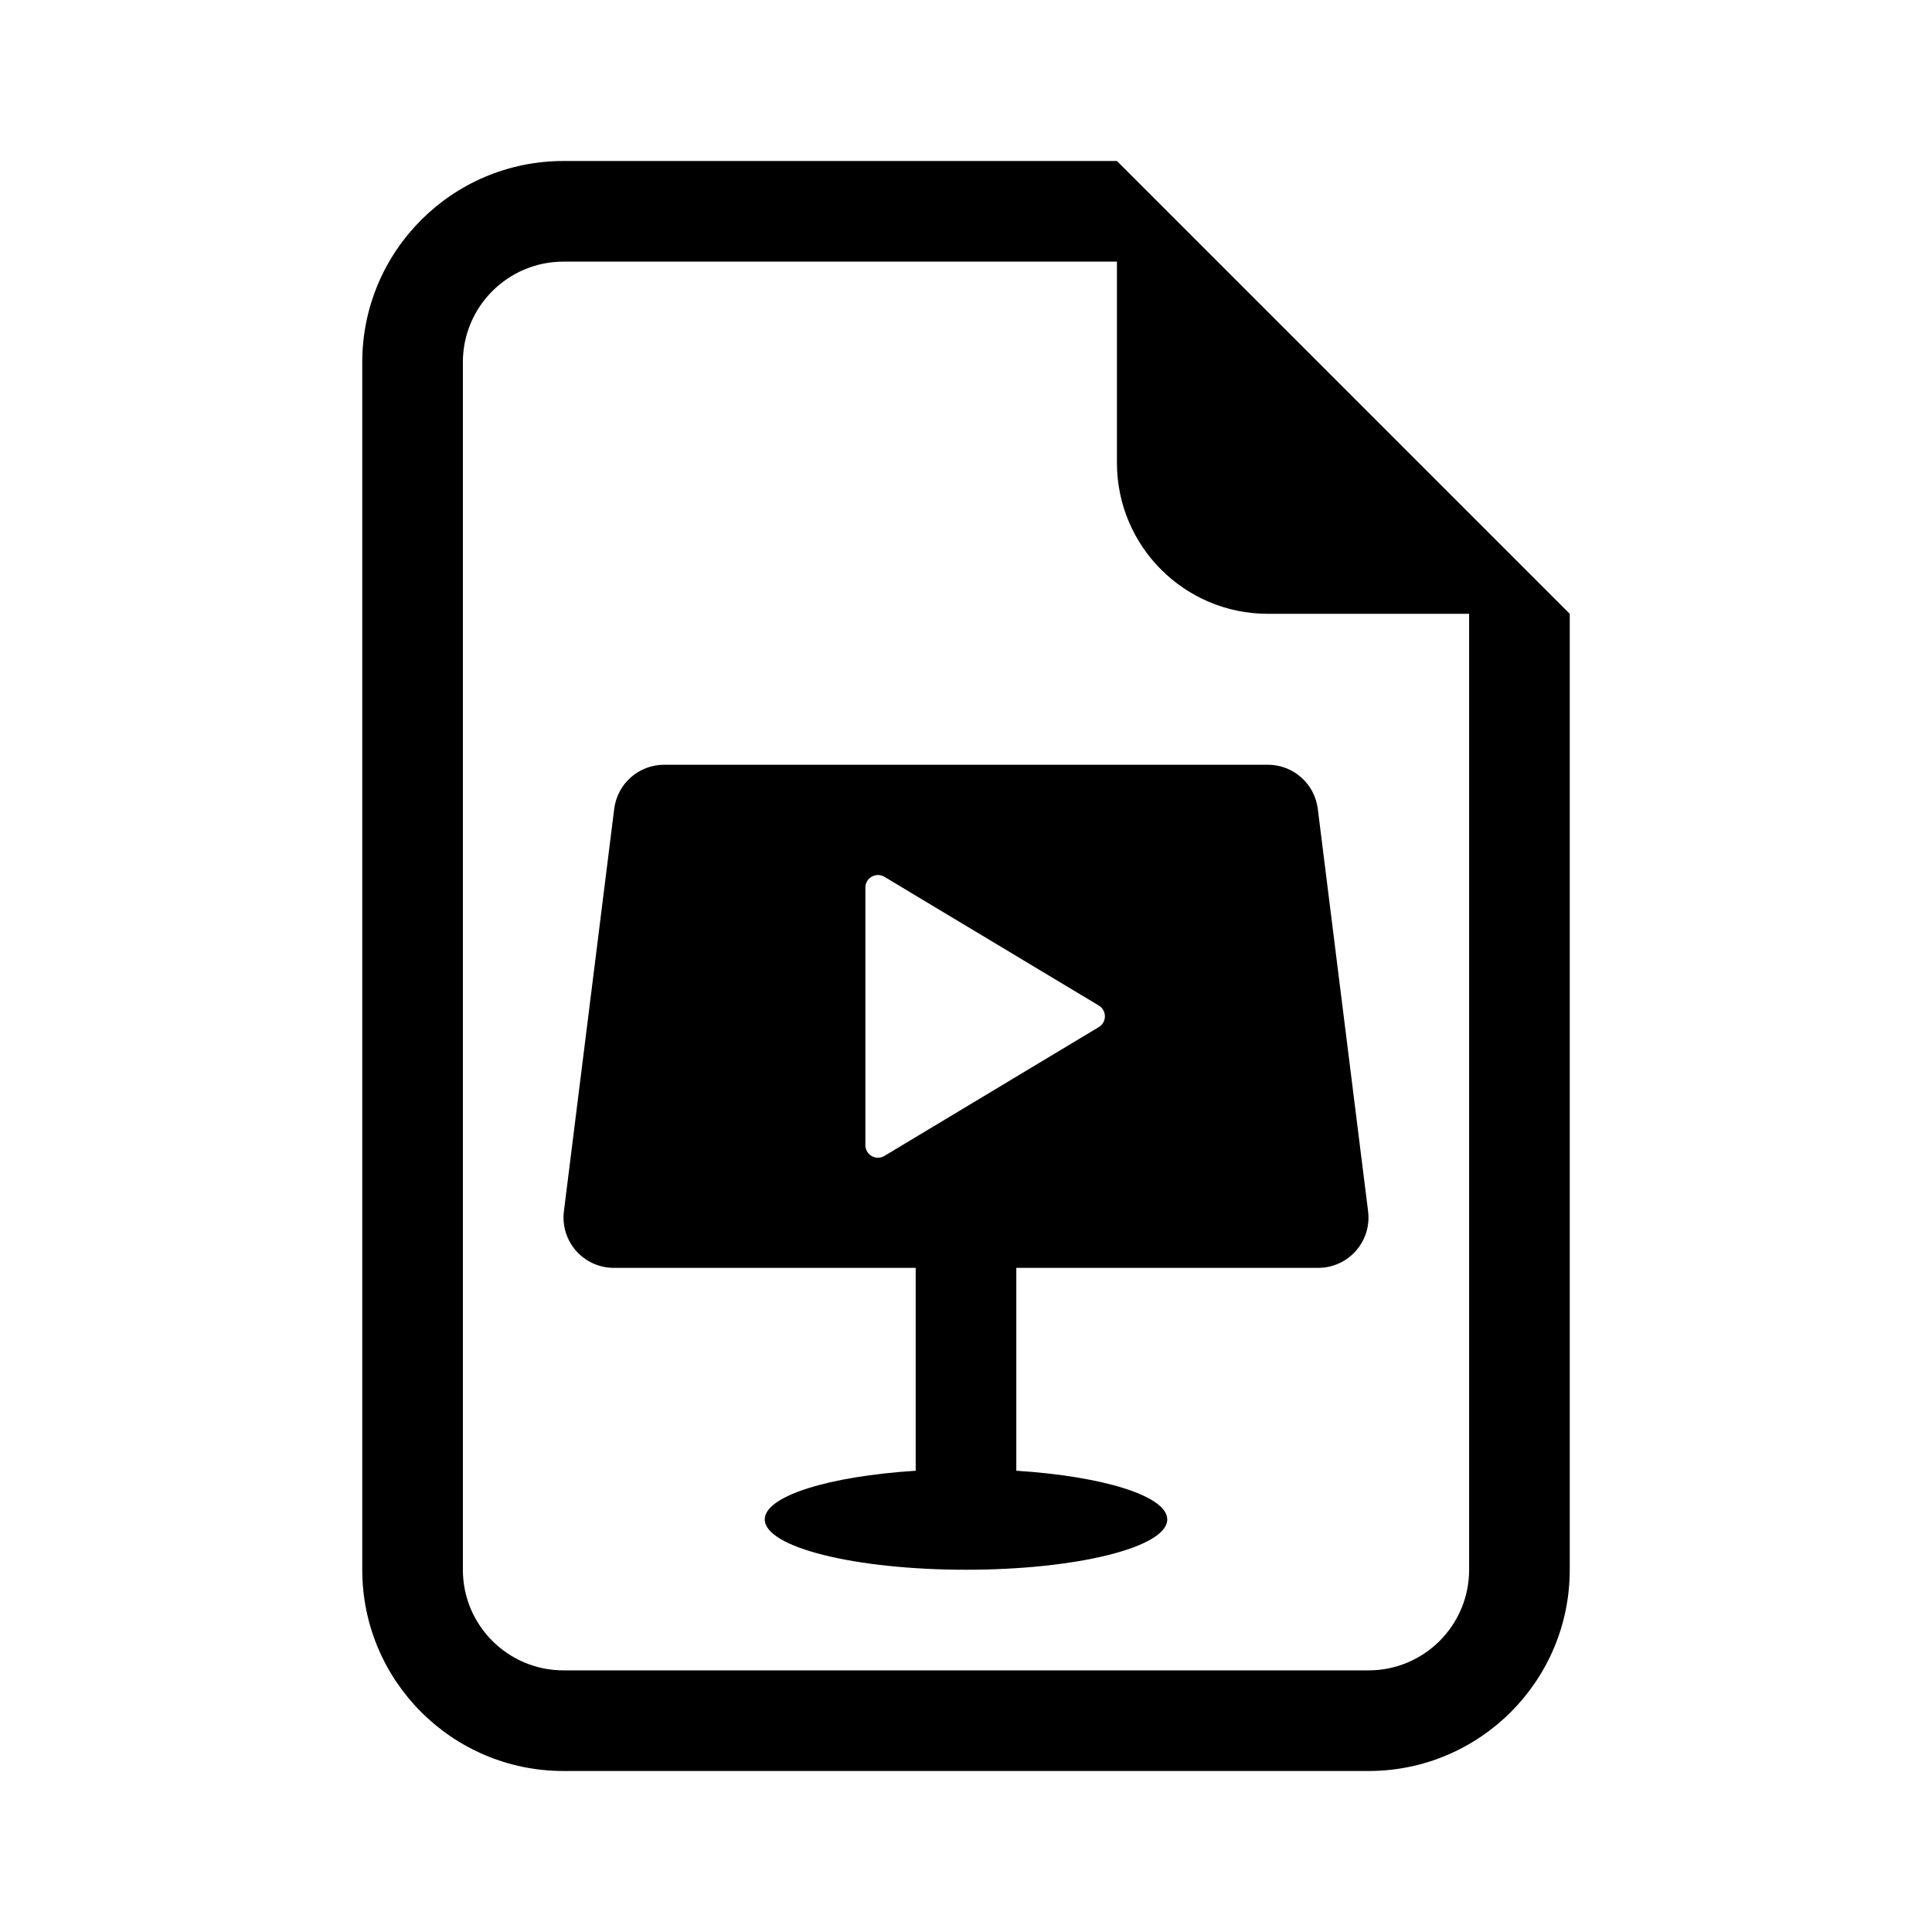
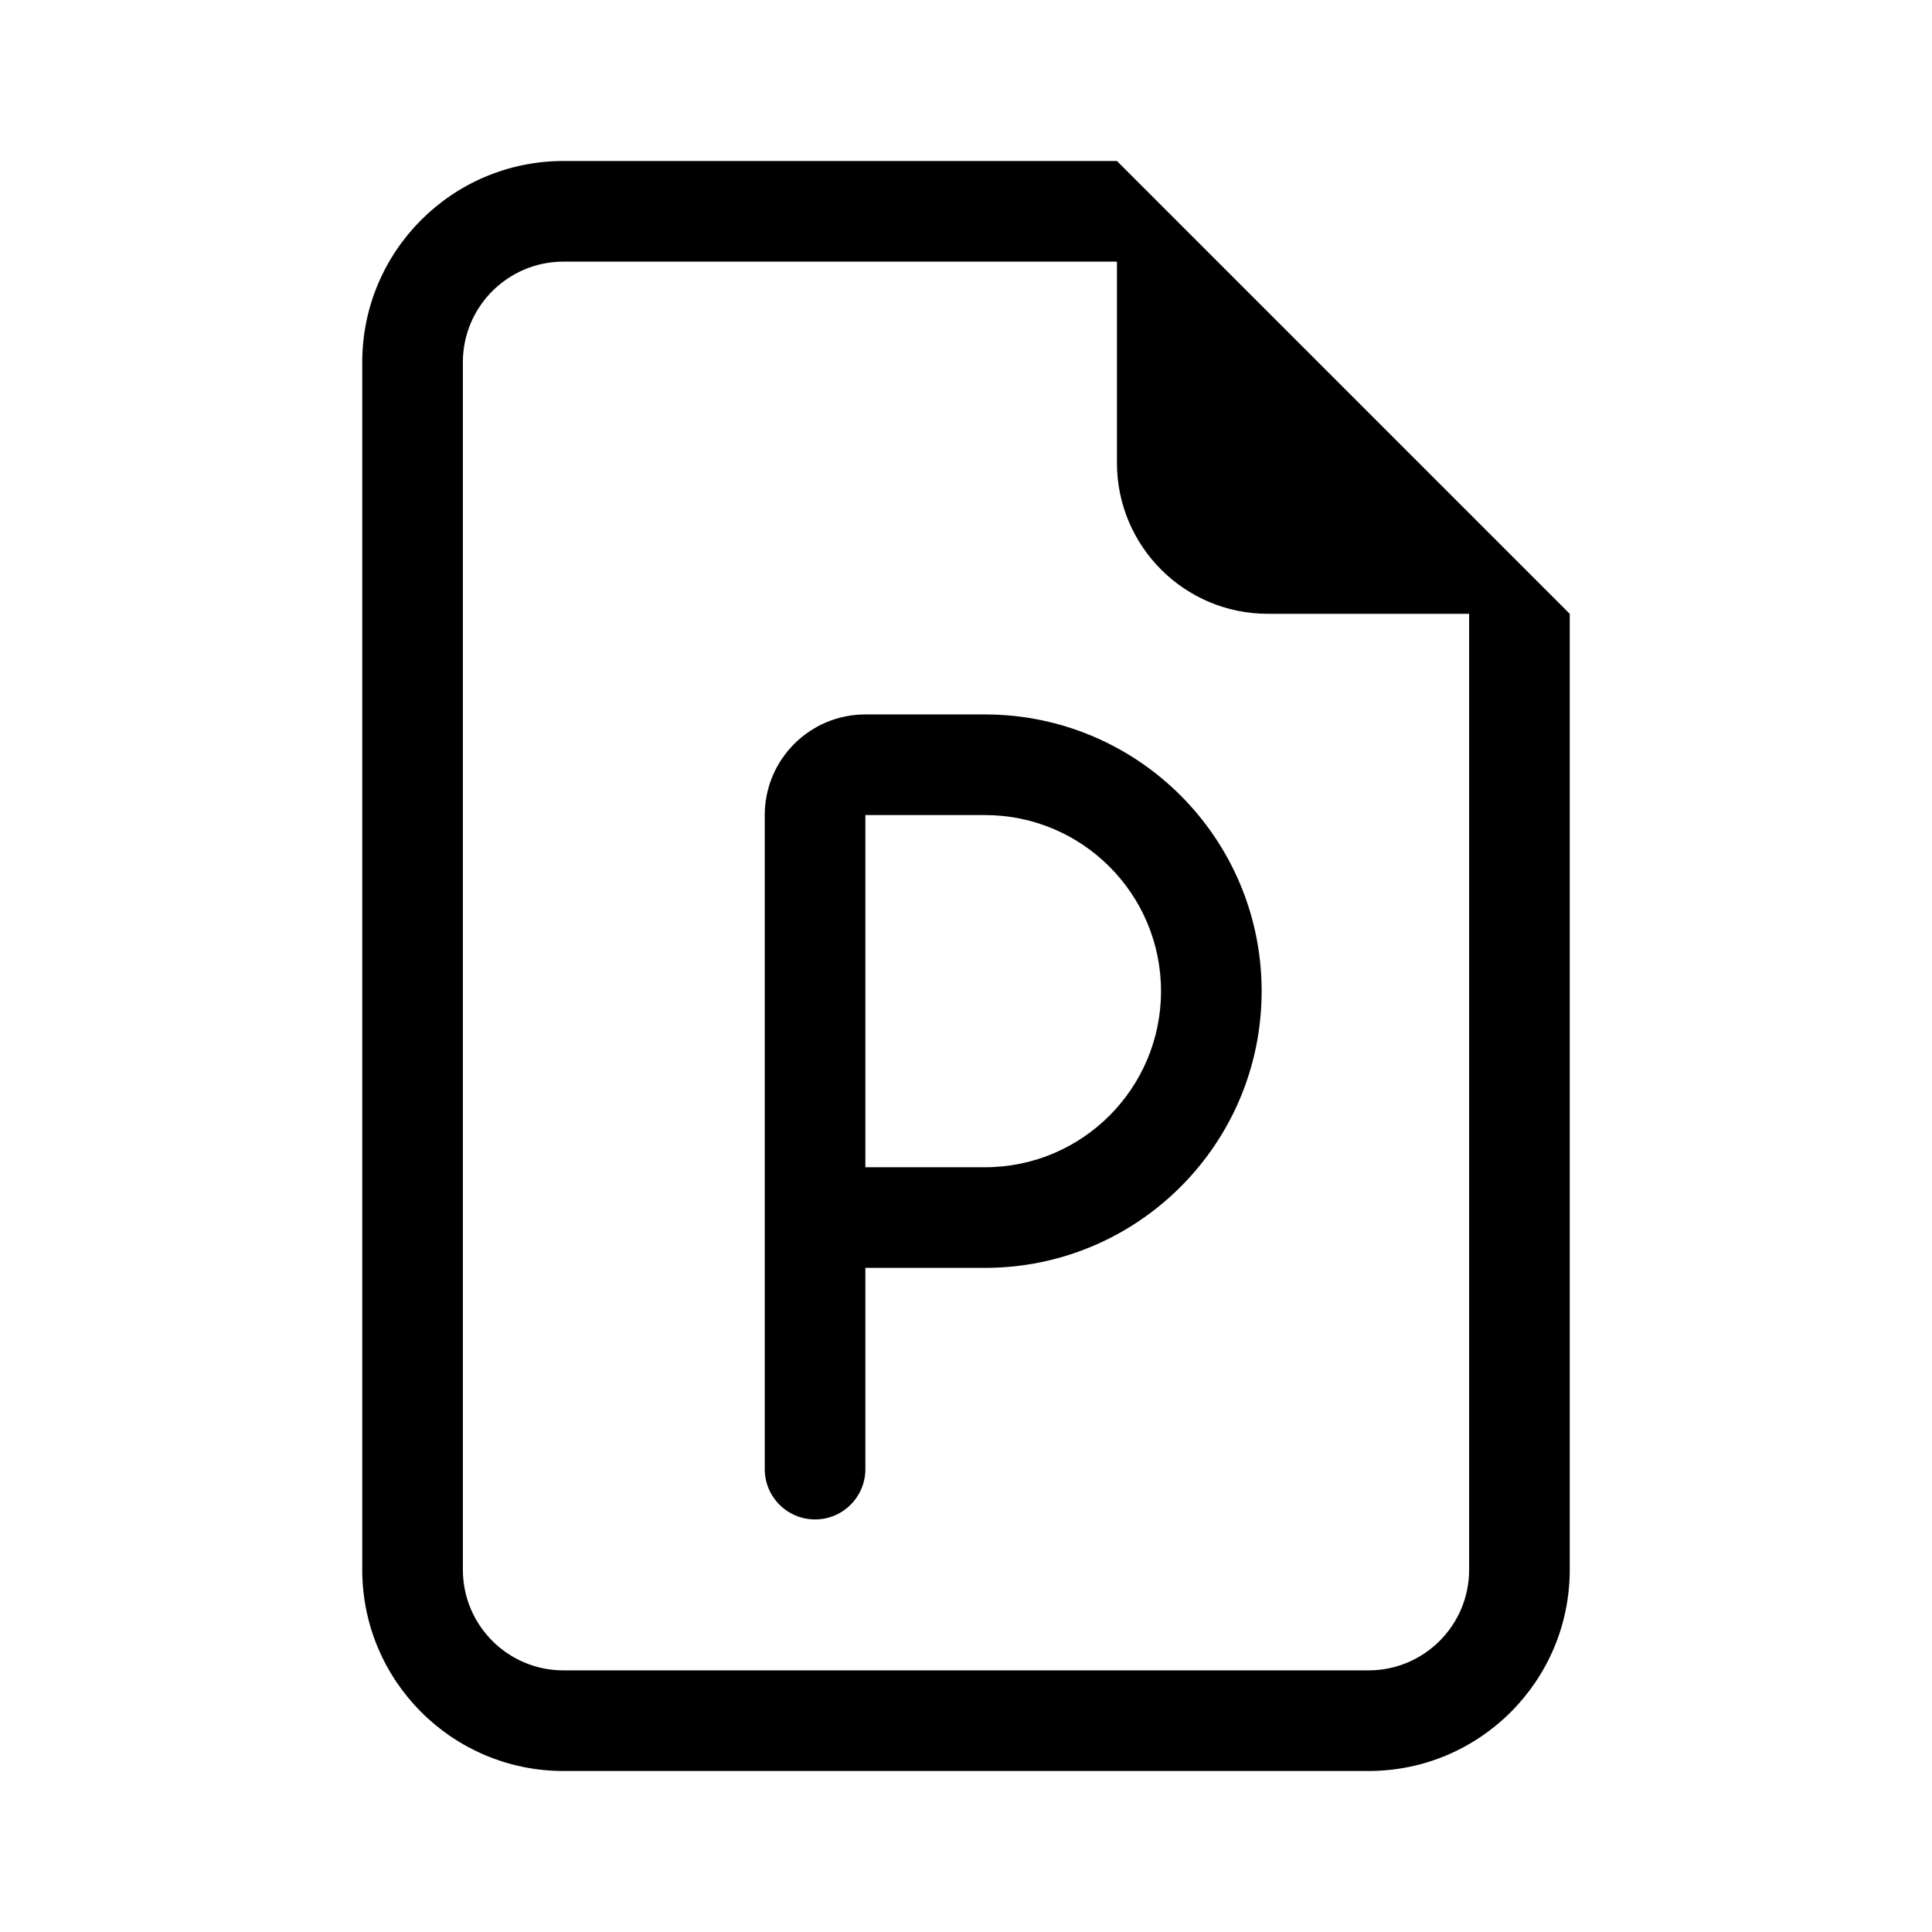
<svg xmlns="http://www.w3.org/2000/svg" width="100%" height="100%" viewBox="-1.6 -1.6 19.2 19.2">
-   <path d="M5 6a.5.5 0 00-.496.438l-.5 4A.5.5 0 004.5 11h3v2.016c-.863.055-1.5.251-1.5.484 0 .276.895.5 2 .5s2-.224 2-.5c0-.233-.637-.429-1.5-.484V11h3a.5.5 0 00.496-.562l-.5-4A.5.5 0 0011 6H5zm2 3.78V7.22c0-.096.106-.156.19-.106l2.13 1.279a.125.125 0 010 .214l-2.13 1.28A.125.125 0 017 9.778z" />
-   <path d="M14 14V4.5L9.5 0H4a2 2 0 00-2 2v12a2 2 0 002 2h8a2 2 0 002-2zM9.5 3A1.5 1.5 0 0011 4.5h2V14a1 1 0 01-1 1H4a1 1 0 01-1-1V2a1 1 0 011-1h5.5v2z" />
+   <path d="M7 5.5a1 1 0 00-1 1V13a.5.5 0 001 0v-2h1.188a2.75 2.75 0 000-5.5H7zM8.188 10H7V6.5h1.188a1.75 1.75 0 110 3.5z" />
+   <path d="M14 4.5V14a2 2 0 01-2 2H4a2 2 0 01-2-2V2a2 2 0 012-2h5.5L14 4.5zm-3 0A1.5 1.5 0 019.5 3V1H4a1 1 0 00-1 1v12a1 1 0 001 1h8a1 1 0 001-1V4.5h-2z" />
</svg>
